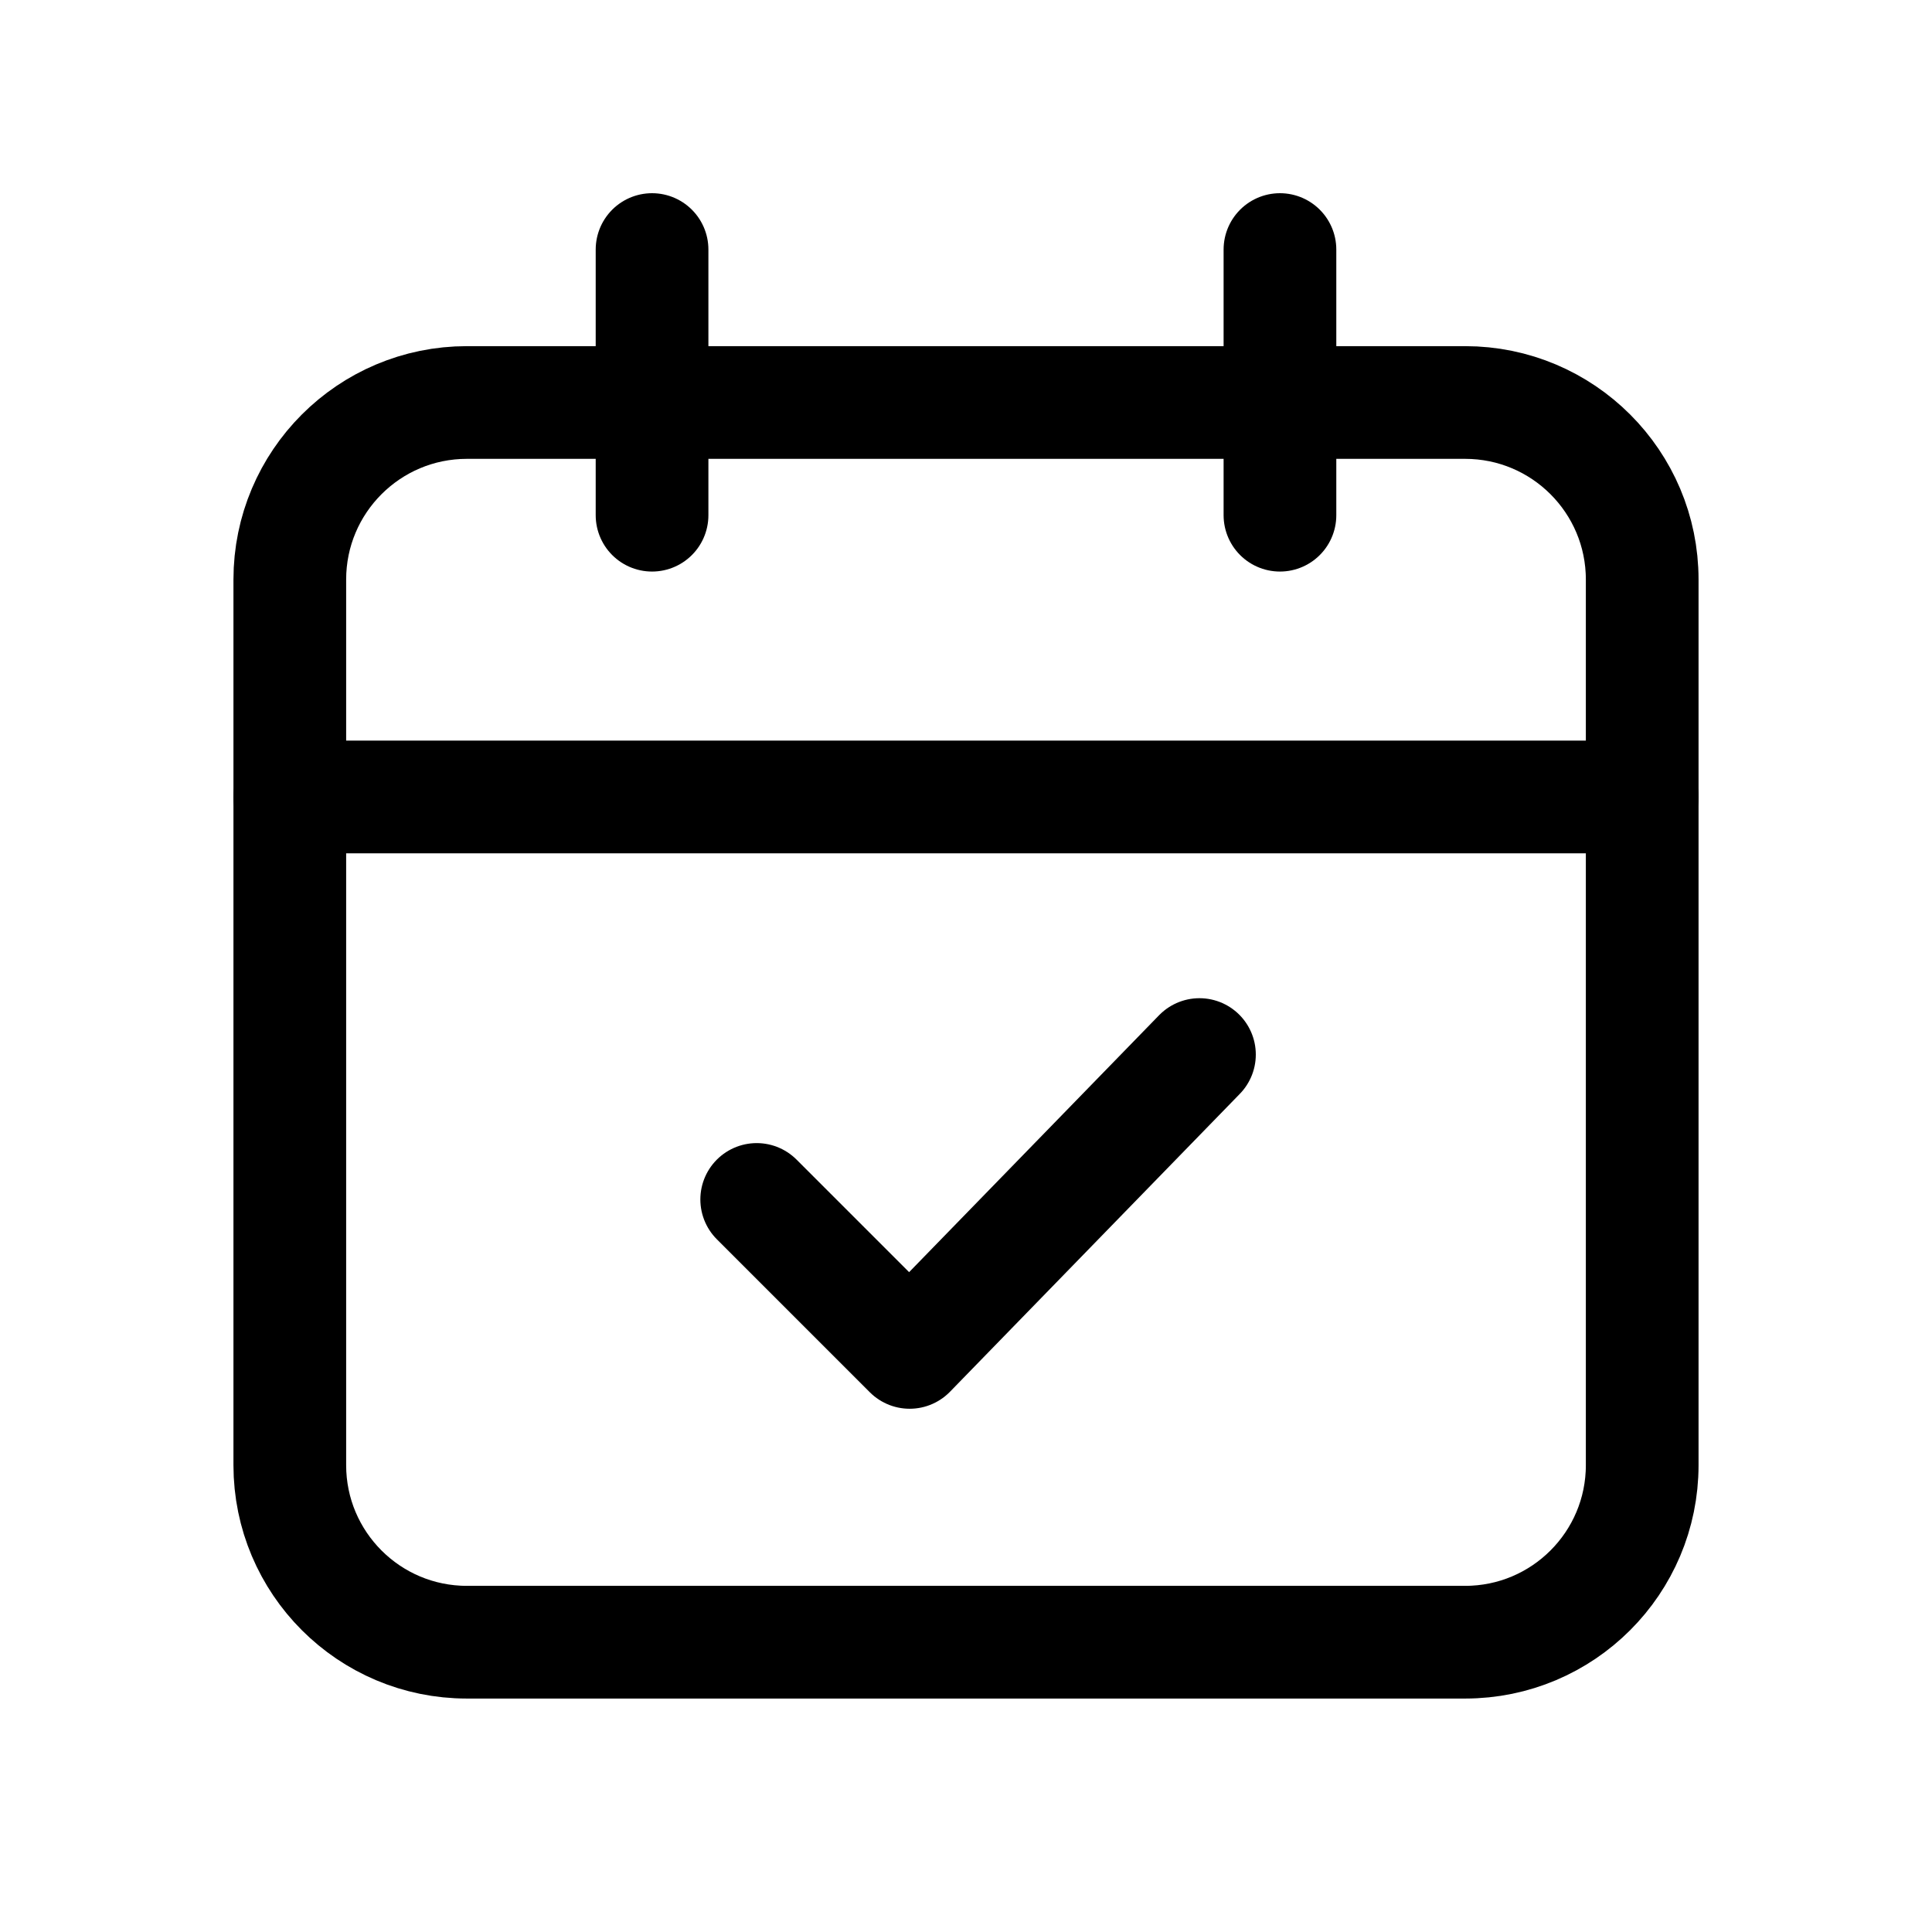
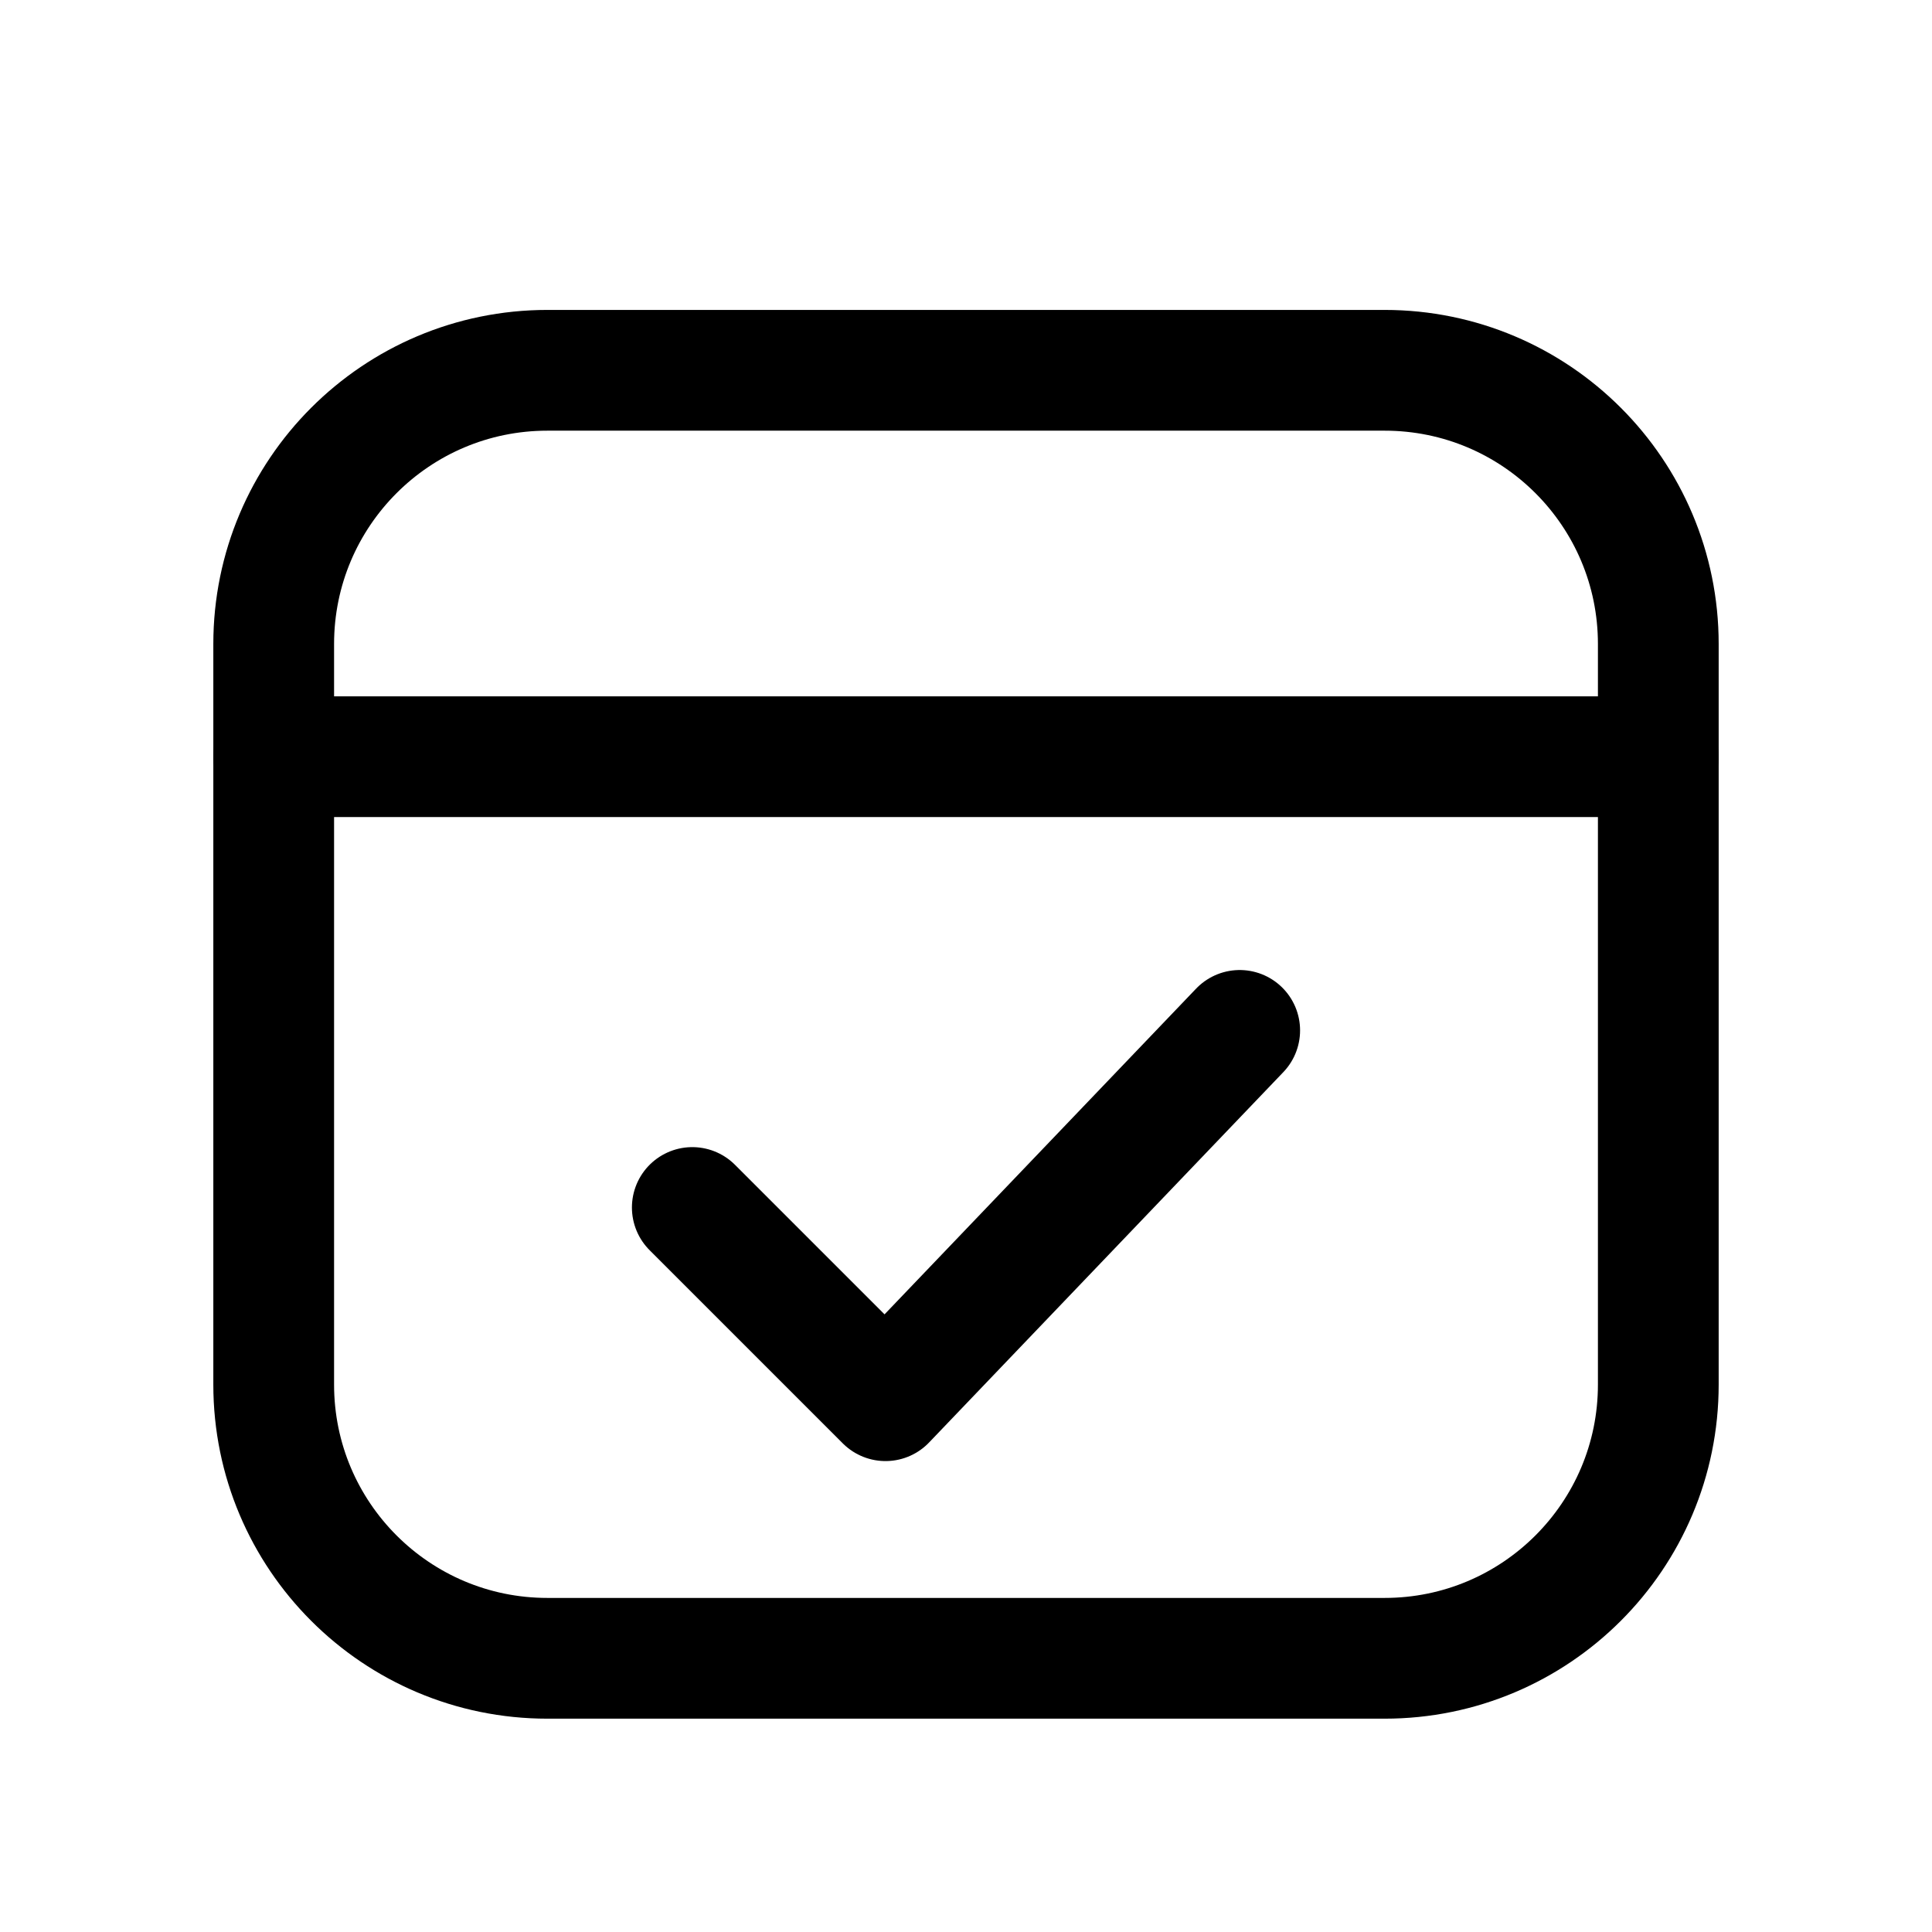
- <svg xmlns="http://www.w3.org/2000/svg" width="24" height="24" viewBox="0 0 24 24" fill="none" stroke="currentColor" stroke-width="1.4" stroke-linecap="round" stroke-linejoin="round">
-   <rect x="3.6" y="5" width="16.8" height="15.4" rx="2.2" />
-   <path d="M3.6 9.9h16.8" />
-   <path d="M8.1 3.1v3.3M15.9 3.1v3.3" />
-   <path d="m9.4 14.9 1.9 1.9 3.6-3.7" />
+ <svg xmlns="http://www.w3.org/2000/svg" width="24" height="24" viewBox="0 0 24 24" fill="none" stroke="currentColor" stroke-width="1.5" stroke-linecap="round" stroke-linejoin="round">
+   <rect x="3.4" y="4.6" width="17.2" height="16" rx="3.4" />
+   <path d="M3.4 9.4h17.2" />
+   <path d="m8.6 15 2.4 2.4 4.4-4.6" />
</svg>
